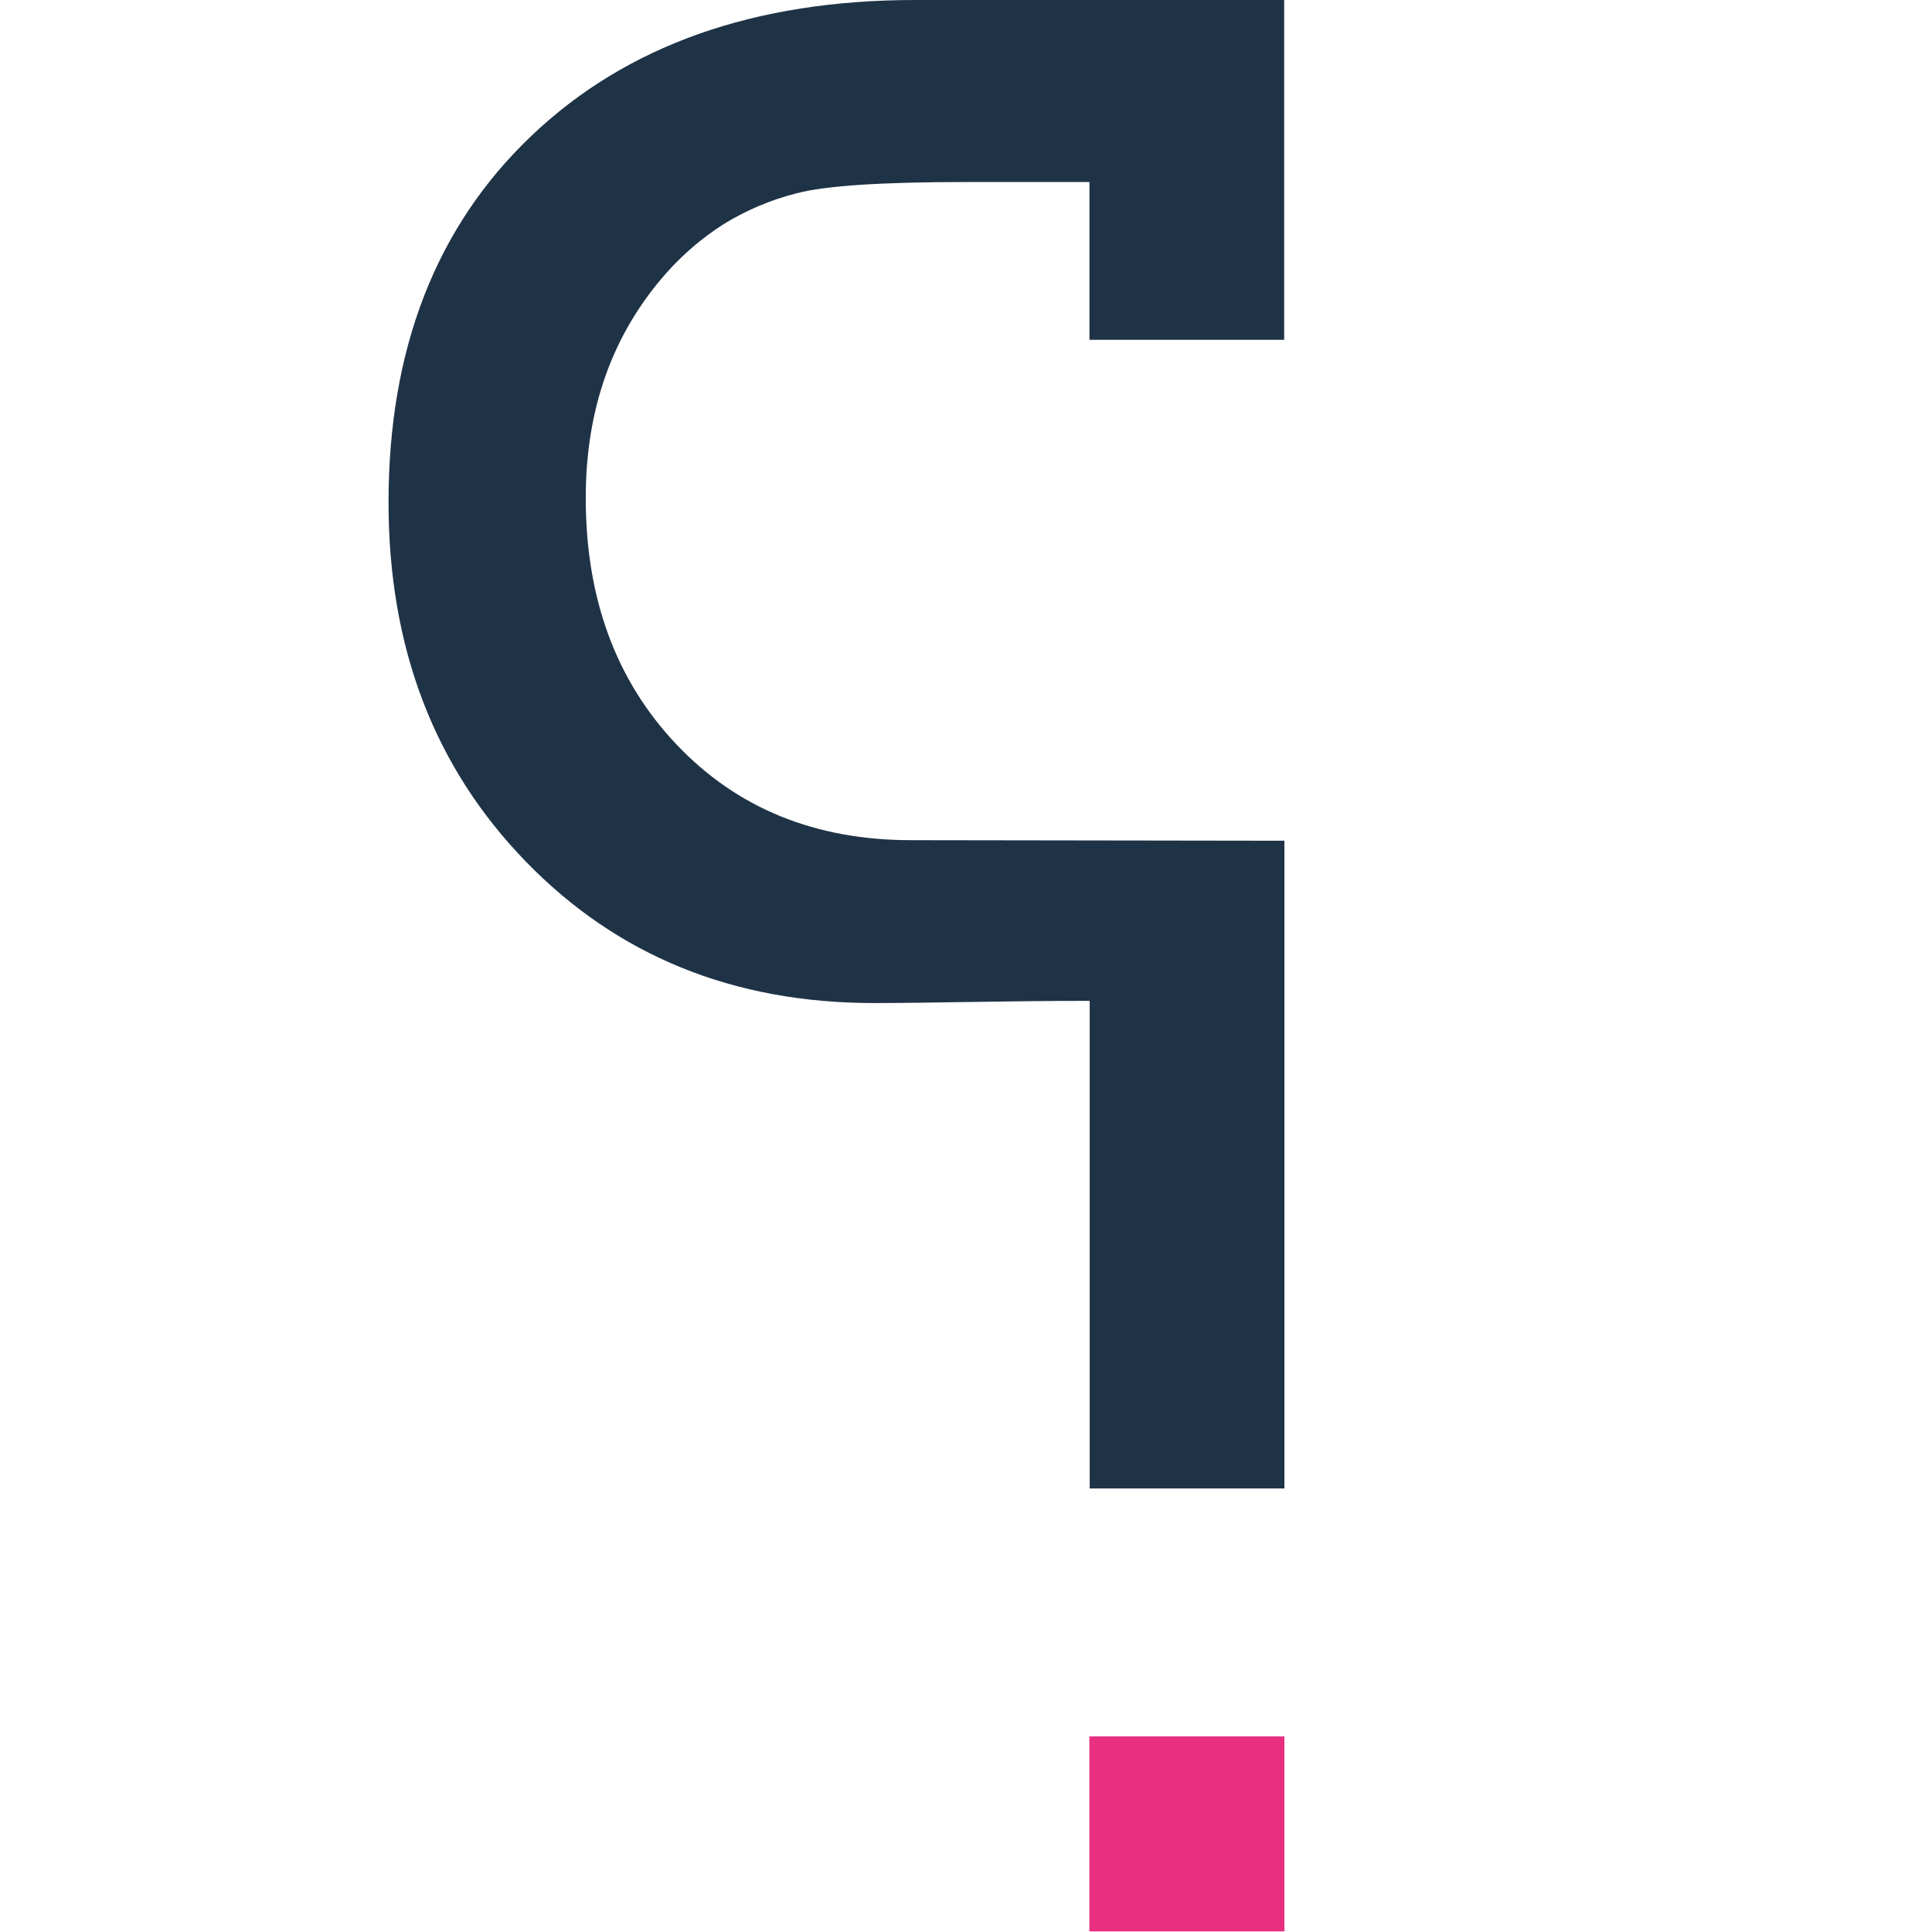
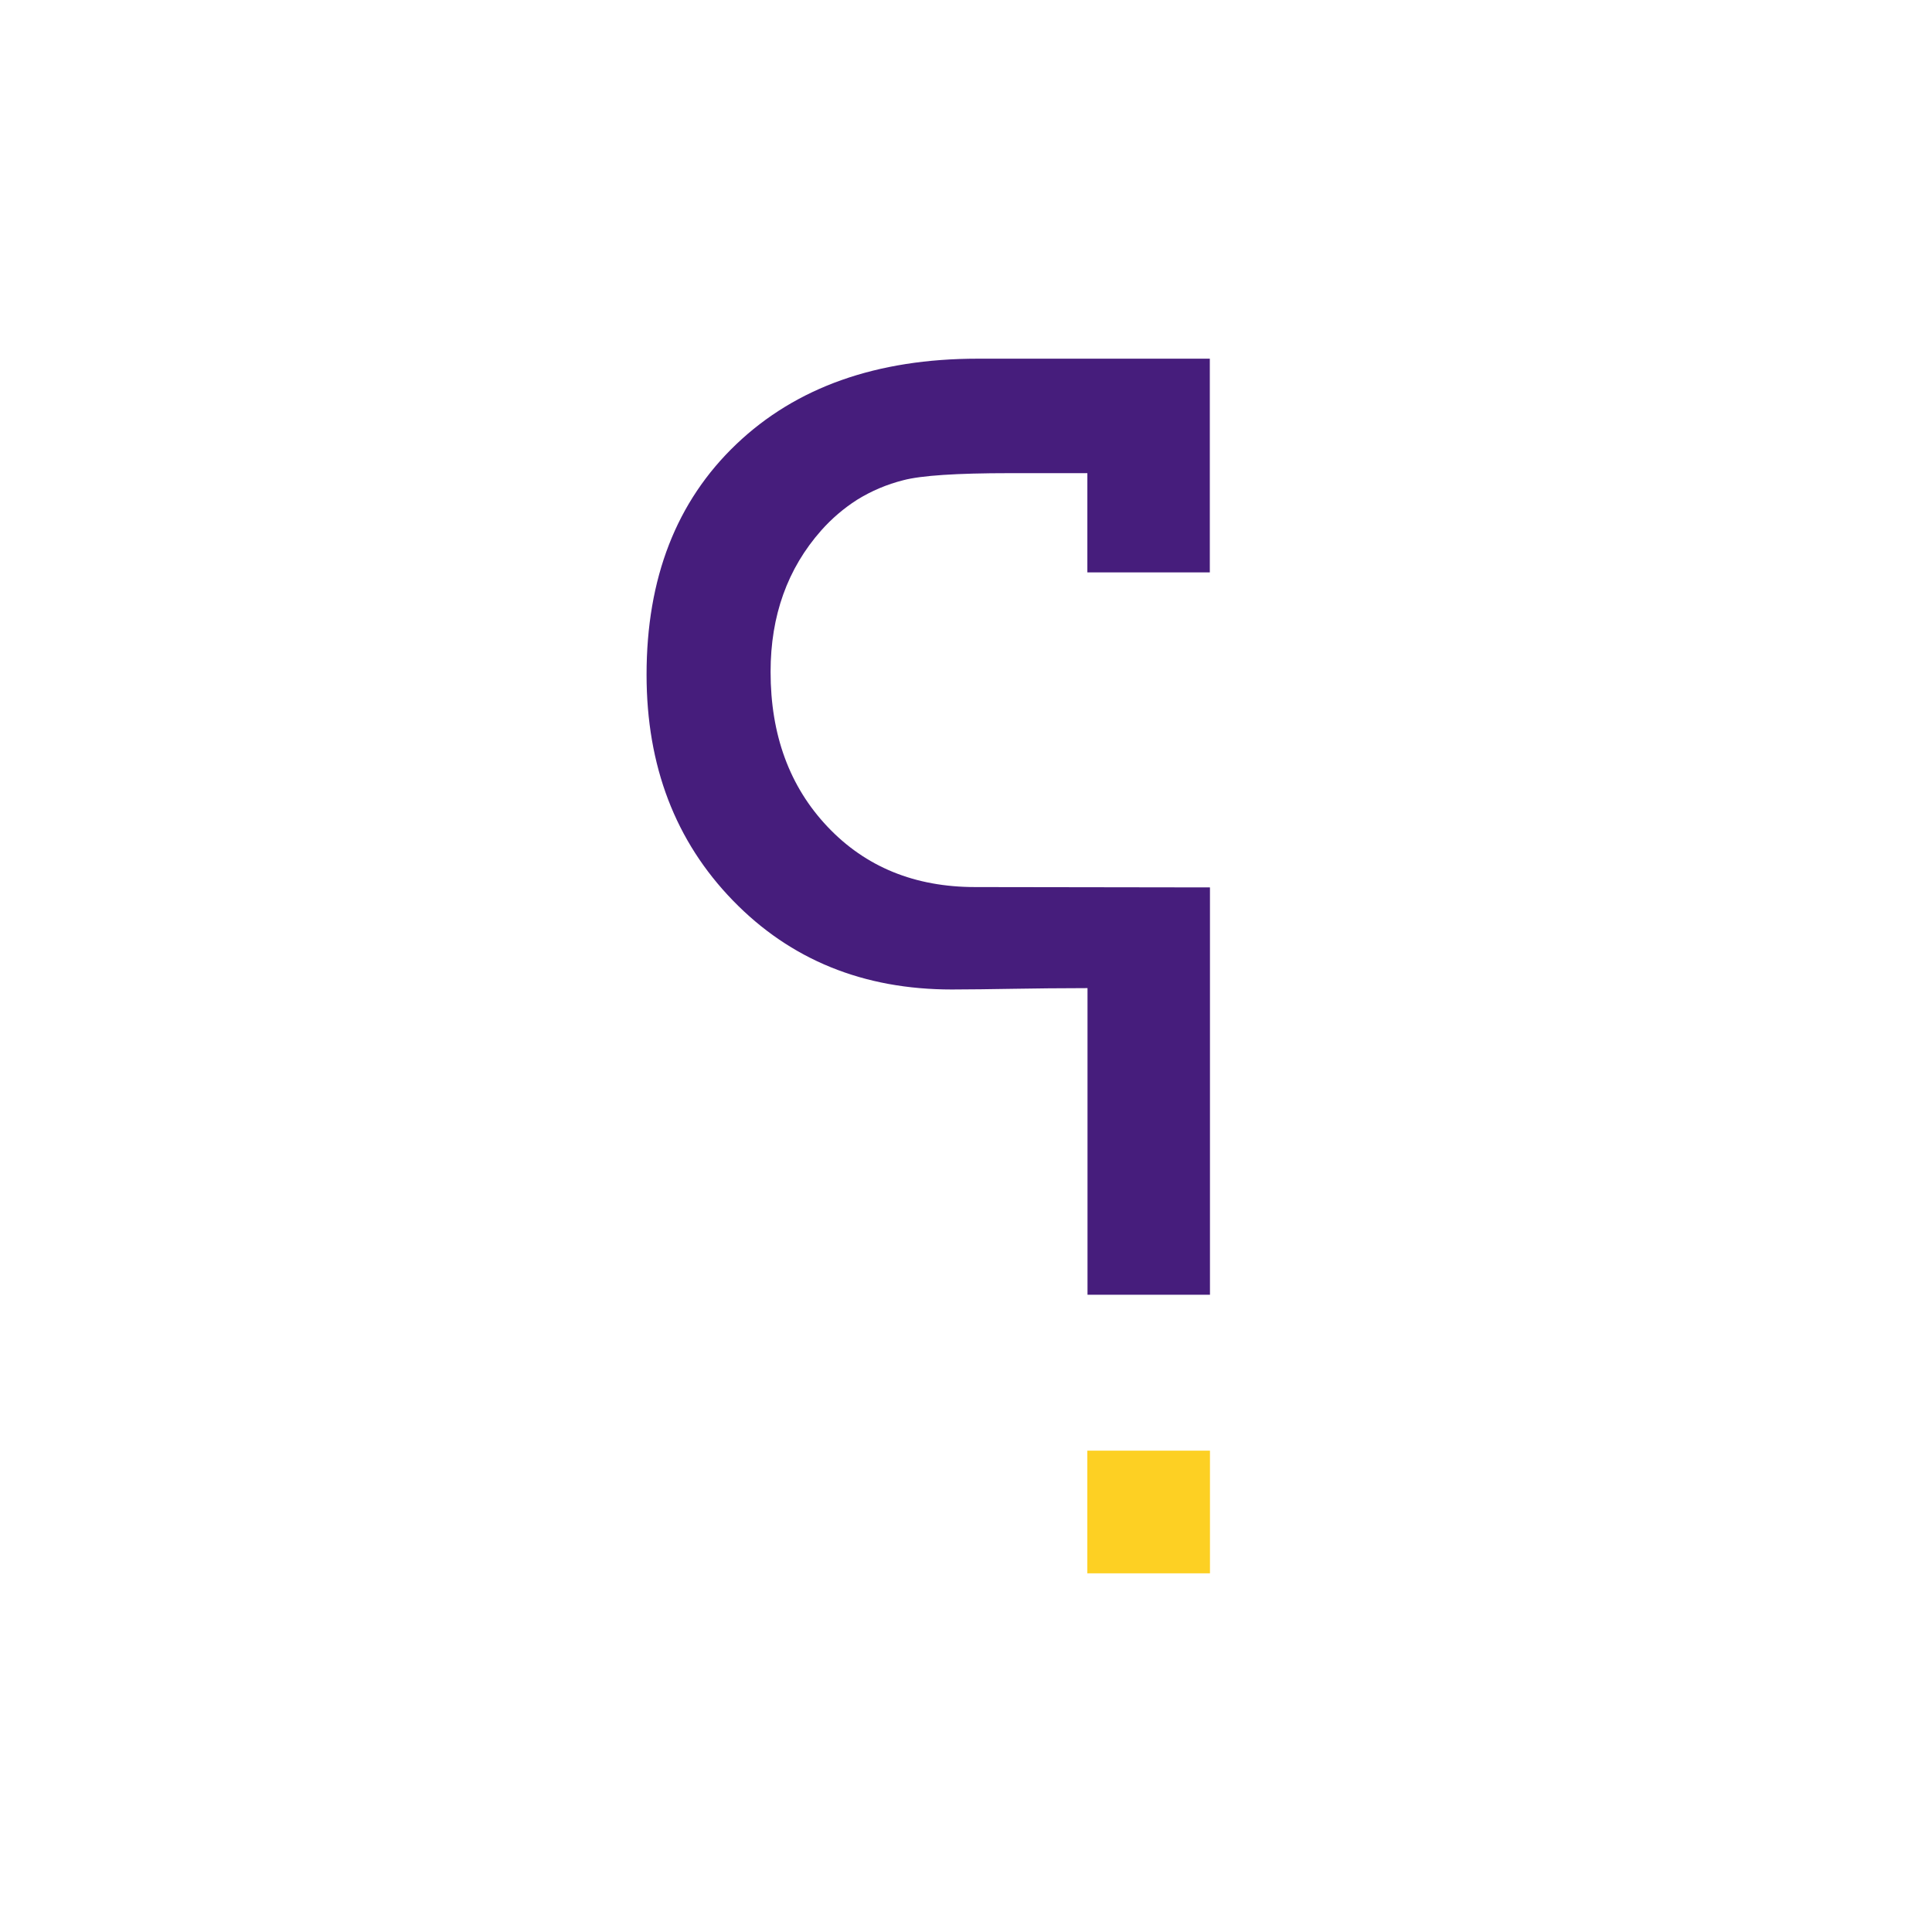
- <svg xmlns="http://www.w3.org/2000/svg" width="100%" height="100%" viewBox="0 0 2134 2134" version="1.1" xml:space="preserve" style="fill-rule:evenodd;clip-rule:evenodd;stroke-linejoin:round;stroke-miterlimit:2;">
-   <g id="Layer1" />
-   <g id="Layer-1">
-     <g>
-       <rect x="1203.28" y="1917.91" width="215.424" height="215.424" style="fill:#e82f82;" />
-       <path d="M1011,-0c-177.8,-0 -319.236,50.099 -424.31,150.298c-105.073,100.198 -157.582,235.154 -157.524,404.866c-0,160.191 50.558,292.365 151.674,396.521c101.116,104.156 229.275,156.234 384.477,156.234c64.782,-0 142.21,-2.409 238.308,-2.409l-0,538.56l215.08,-0l-0,-715.442l-412.351,-0.602c-105.992,0 -192.396,-35.273 -259.214,-105.819c-66.818,-70.546 -100.199,-161.339 -100.141,-272.377c-0,-98.421 29.652,-181.155 88.957,-248.202c18.388,-20.732 39.551,-38.826 62.889,-53.77c25.166,-15.589 52.59,-27.197 81.3,-34.413c31.201,-8.259 93.459,-12.388 186.775,-12.388l136.447,-0l-0,174.3l215.08,0l-0,-375.357l-407.447,-0Z" style="fill:#1f3346;fill-rule:nonzero;" />
-     </g>
+ <svg xmlns="http://www.w3.org/2000/svg" width="100%" height="100%" viewBox="0 0 512 512" version="1.1" xml:space="preserve" style="fill-rule:evenodd;clip-rule:evenodd;stroke-linejoin:round;stroke-miterlimit:2;">
+   <g transform="matrix(0.150886,0,0,0.150886,106.591,95.0549)">
+     <rect x="1203.28" y="1917.91" width="215.424" height="215.424" style="fill:rgb(253,208,35);" />
+   </g>
+   <g transform="matrix(0.150886,0,0,0.150886,106.591,95.0549)">
+     <path d="M1011,-0C833.2,-0 691.764,50.099 586.69,150.298C481.617,250.496 429.108,385.452 429.166,555.164C429.166,715.355 479.724,847.529 580.84,951.685C681.956,1055.84 810.115,1107.92 965.317,1107.92C1030.1,1107.92 1107.53,1105.51 1203.62,1105.51L1203.62,1644.07L1418.7,1644.07L1418.7,928.628L1006.35,928.026C900.362,928.026 813.958,892.753 747.14,822.207C680.322,751.661 646.941,660.868 646.999,549.83C646.999,451.409 676.651,368.675 735.956,301.628C754.344,280.896 775.507,262.802 798.845,247.858C824.011,232.269 851.435,220.661 880.145,213.445C911.346,205.186 973.604,201.057 1066.92,201.057L1203.37,201.057L1203.37,375.357L1418.45,375.357L1418.45,-0L1011,-0Z" style="fill:rgb(70,29,124);fill-rule:nonzero;" />
  </g>
</svg>
